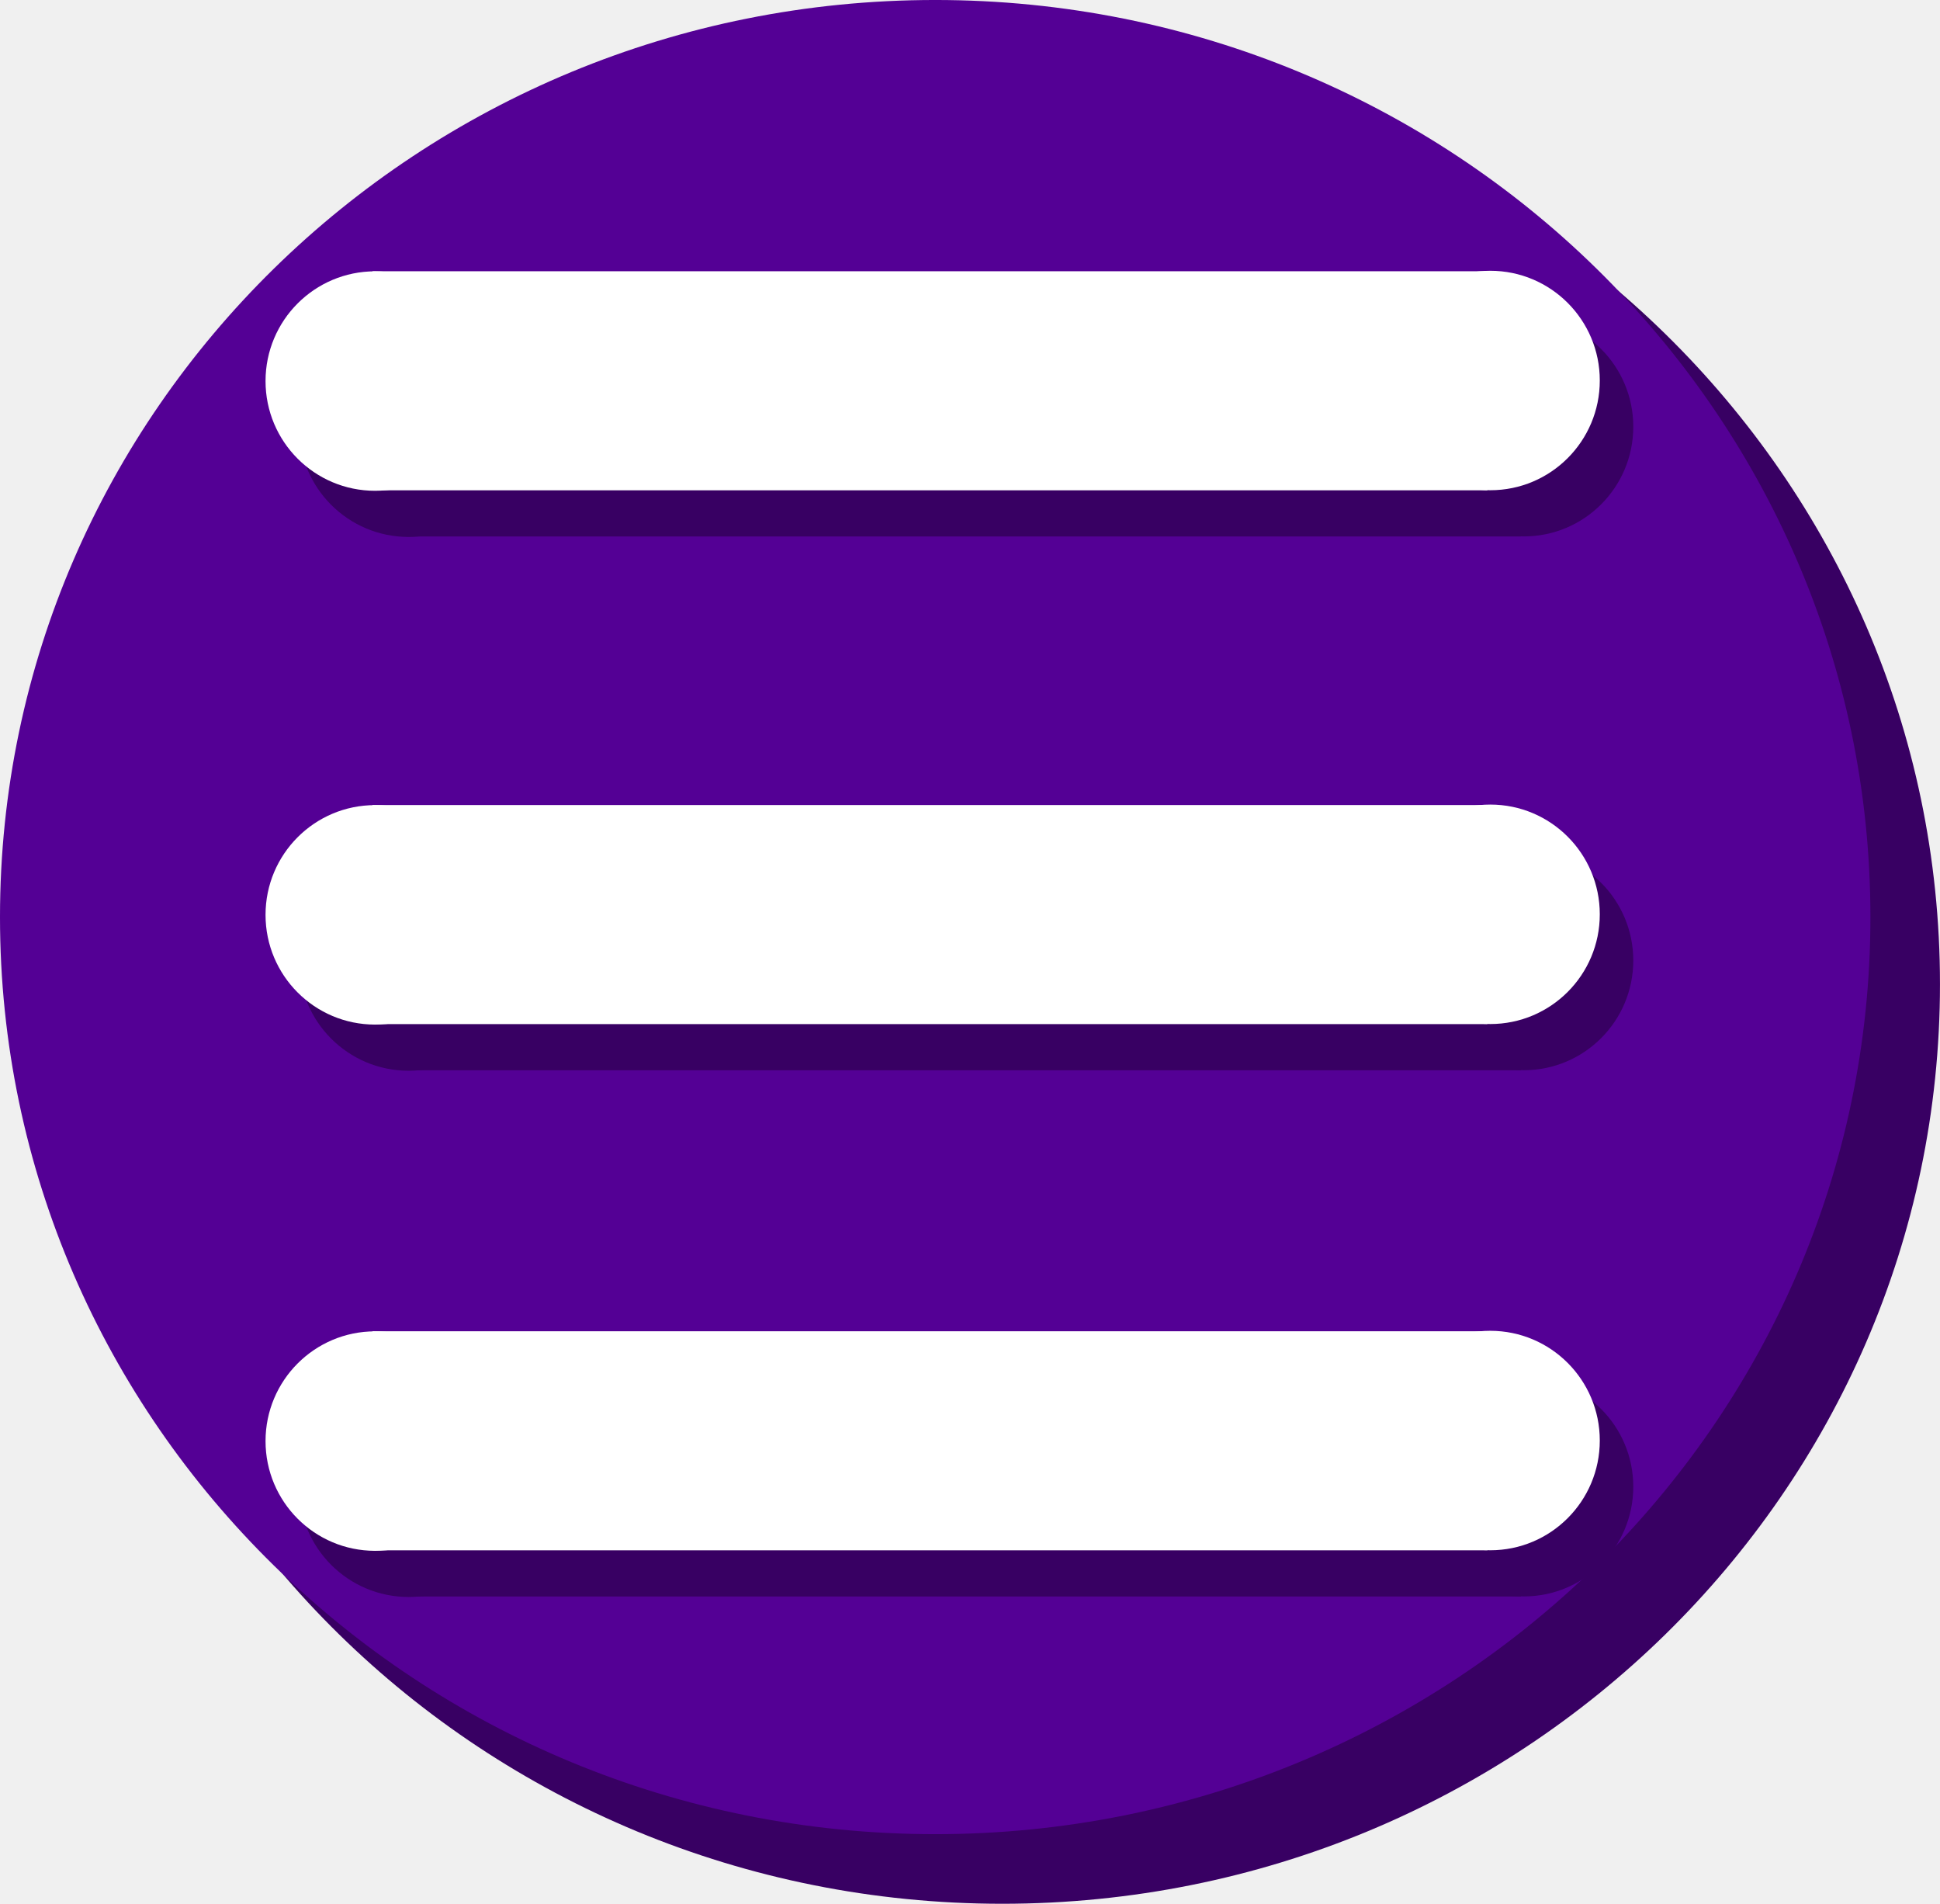
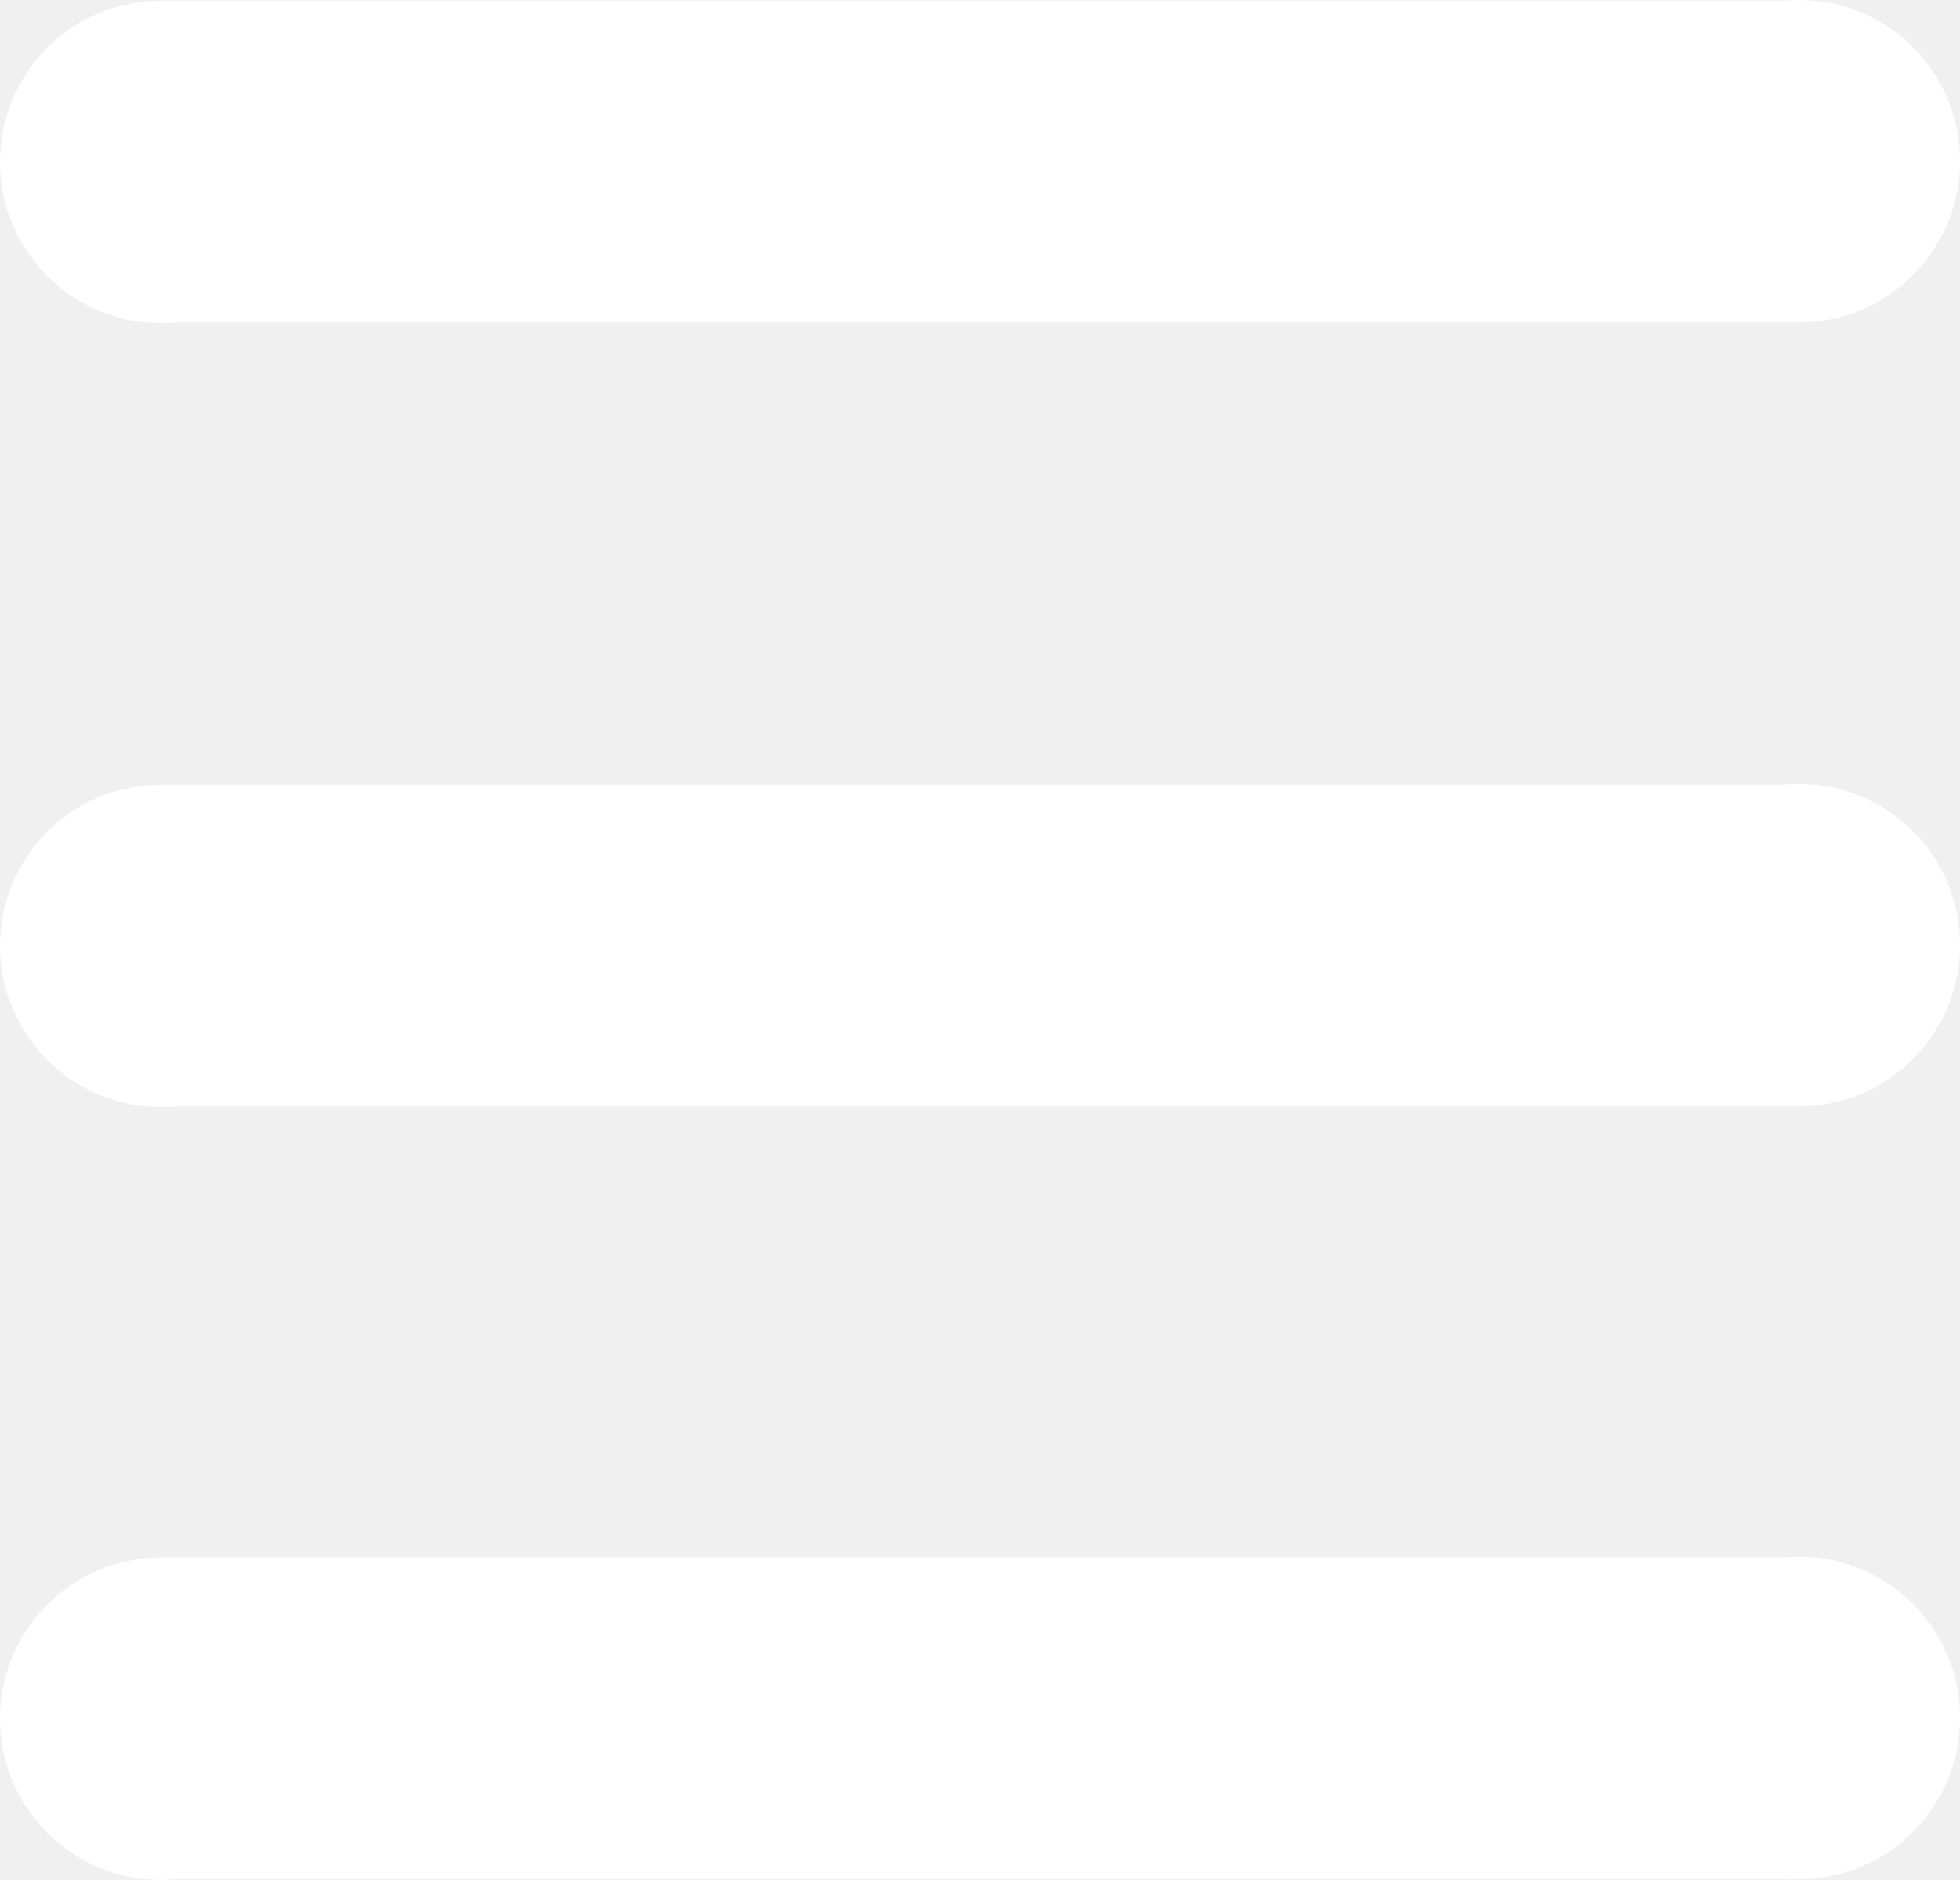
- <svg xmlns="http://www.w3.org/2000/svg" version="1.1" width="85.428" height="83.811" viewBox="0,0,85.428,83.811">
-   <g transform="translate(-197.2862,-138.0945)">
-     <g data-paper-data="{&quot;isPaintingLayer&quot;:true}" fill-rule="nonzero" stroke="none" stroke-width="0" stroke-linecap="butt" stroke-linejoin="miter" stroke-miterlimit="10" stroke-dasharray="" stroke-dashoffset="0" style="mix-blend-mode: normal">
-       <path d="M200.125,181.422c0,-22.359 18.488,-40.484 41.294,-40.484c22.806,0 41.294,18.125 41.294,40.484c0,22.359 -18.488,40.484 -41.294,40.484c-22.806,0 -41.294,-18.125 -41.294,-40.484z" fill="#380063" />
-       <path d="M197.286,178.468c0,-22.298 18.438,-40.374 41.182,-40.374c22.744,0 41.182,18.076 41.182,40.374c0,22.298 -18.438,40.374 -41.182,40.374c-22.744,0 -41.182,-18.076 -41.182,-40.374z" fill="#540095" />
-       <path d="M215.162,185.212v-9.644h49.097v9.644z" fill="#380063" />
-       <path d="M210.455,180.402c0,-2.668 2.159,-4.831 4.822,-4.831c2.663,0 4.822,2.163 4.822,4.831c0,2.668 -2.159,4.831 -4.822,4.831c-2.663,0 -4.822,-2.163 -4.822,-4.831z" fill="#380063" />
-       <path d="M259.564,180.379c0,-2.668 2.159,-4.831 4.822,-4.831c2.663,0 4.822,2.163 4.822,4.831c0,2.668 -2.159,4.831 -4.822,4.831c-2.663,0 -4.822,-2.163 -4.822,-4.831z" fill="#380063" />
-       <path d="M215.162,161.712v-9.644h49.097v9.644z" fill="#380063" />
-       <path d="M210.455,156.902c0,-2.668 2.159,-4.831 4.822,-4.831c2.663,0 4.822,2.163 4.822,4.831c0,2.668 -2.159,4.831 -4.822,4.831c-2.663,0 -4.822,-2.163 -4.822,-4.831z" fill="#380063" />
-       <path d="M259.564,156.879c0,-2.668 2.159,-4.831 4.822,-4.831c2.663,0 4.822,2.163 4.822,4.831c0,2.668 -2.159,4.831 -4.822,4.831c-2.663,0 -4.822,-2.163 -4.822,-4.831z" fill="#380063" />
-       <path d="M215.162,208.379v-9.644h49.097v9.644z" fill="#380063" />
-       <path d="M210.455,203.569c0,-2.668 2.159,-4.831 4.822,-4.831c2.663,0 4.822,2.163 4.822,4.831c0,2.668 -2.159,4.831 -4.822,4.831c-2.663,0 -4.822,-2.163 -4.822,-4.831z" fill="#380063" />
-       <path d="M259.564,203.545c0,-2.668 2.159,-4.831 4.822,-4.831c2.663,0 4.822,2.163 4.822,4.831c0,2.668 -2.159,4.831 -4.822,4.831c-2.663,0 -4.822,-2.163 -4.822,-4.831z" fill="#380063" />
-       <path d="M213.686,183.18v-9.644h49.097v9.644z" fill="#ffffff" />
-       <path d="M208.979,178.37c0,-2.668 2.159,-4.831 4.822,-4.831c2.663,0 4.822,2.163 4.822,4.831c0,2.668 -2.159,4.831 -4.822,4.831c-2.663,0 -4.822,-2.163 -4.822,-4.831z" fill="#ffffff" />
-       <path d="M258.089,178.346c0,-2.668 2.159,-4.831 4.822,-4.831c2.663,0 4.822,2.163 4.822,4.831c0,2.668 -2.159,4.831 -4.822,4.831c-2.663,0 -4.822,-2.163 -4.822,-4.831z" fill="#ffffff" />
-       <path d="M213.686,159.68v-9.644h49.097v9.644z" fill="#ffffff" />
-       <path d="M208.979,154.87c0,-2.668 2.159,-4.831 4.822,-4.831c2.663,0 4.822,2.163 4.822,4.831c0,2.668 -2.159,4.831 -4.822,4.831c-2.663,0 -4.822,-2.163 -4.822,-4.831z" fill="#ffffff" />
-       <path d="M258.089,154.846c0,-2.668 2.159,-4.831 4.822,-4.831c2.663,0 4.822,2.163 4.822,4.831c0,2.668 -2.159,4.831 -4.822,4.831c-2.663,0 -4.822,-2.163 -4.822,-4.831z" fill="#ffffff" />
-       <path d="M213.686,206.346v-9.644h49.097v9.644z" fill="#ffffff" />
-       <path d="M208.979,201.537c0,-2.668 2.159,-4.831 4.822,-4.831c2.663,0 4.822,2.163 4.822,4.831c0,2.668 -2.159,4.831 -4.822,4.831c-2.663,0 -4.822,-2.163 -4.822,-4.831z" fill="#ffffff" />
-       <path d="M258.089,201.513c0,-2.668 2.159,-4.831 4.822,-4.831c2.663,0 4.822,2.163 4.822,4.831c0,2.668 -2.159,4.831 -4.822,4.831c-2.663,0 -4.822,-2.163 -4.822,-4.831z" fill="#ffffff" />
+ <svg xmlns="http://www.w3.org/2000/svg" version="1.1" width="58.753" height="56.352" viewBox="0,0,58.753,56.352">
+   <g transform="translate(-208.9794,-150.0158)">
+     <g data-paper-data="{&quot;isPaintingLayer&quot;:true}" fill="#ffffff" fill-rule="nonzero" stroke="none" stroke-width="0" stroke-linecap="butt" stroke-linejoin="miter" stroke-miterlimit="10" stroke-dasharray="" stroke-dashoffset="0" style="mix-blend-mode: normal">
+       <path d="M213.686,183.18v-9.644h49.097v9.644z" />
+       <path d="M208.979,178.37c0,-2.668 2.159,-4.831 4.822,-4.831c2.663,0 4.822,2.163 4.822,4.831c0,2.668 -2.159,4.831 -4.822,4.831c-2.663,0 -4.822,-2.163 -4.822,-4.831z" />
+       <path d="M258.089,178.346c0,-2.668 2.159,-4.831 4.822,-4.831c2.663,0 4.822,2.163 4.822,4.831c0,2.668 -2.159,4.831 -4.822,4.831c-2.663,0 -4.822,-2.163 -4.822,-4.831z" />
+       <path d="M213.686,159.68v-9.644h49.097v9.644z" />
+       <path d="M208.979,154.87c0,-2.668 2.159,-4.831 4.822,-4.831c2.663,0 4.822,2.163 4.822,4.831c0,2.668 -2.159,4.831 -4.822,4.831c-2.663,0 -4.822,-2.163 -4.822,-4.831z" />
+       <path d="M258.089,154.846c0,-2.668 2.159,-4.831 4.822,-4.831c2.663,0 4.822,2.163 4.822,4.831c0,2.668 -2.159,4.831 -4.822,4.831c-2.663,0 -4.822,-2.163 -4.822,-4.831z" />
+       <path d="M213.686,206.346v-9.644h49.097v9.644z" />
+       <path d="M208.979,201.537c0,-2.668 2.159,-4.831 4.822,-4.831c2.663,0 4.822,2.163 4.822,4.831c0,2.668 -2.159,4.831 -4.822,4.831c-2.663,0 -4.822,-2.163 -4.822,-4.831z" />
+       <path d="M258.089,201.513c0,-2.668 2.159,-4.831 4.822,-4.831c2.663,0 4.822,2.163 4.822,4.831c0,2.668 -2.159,4.831 -4.822,4.831c-2.663,0 -4.822,-2.163 -4.822,-4.831z" />
    </g>
  </g>
</svg>
